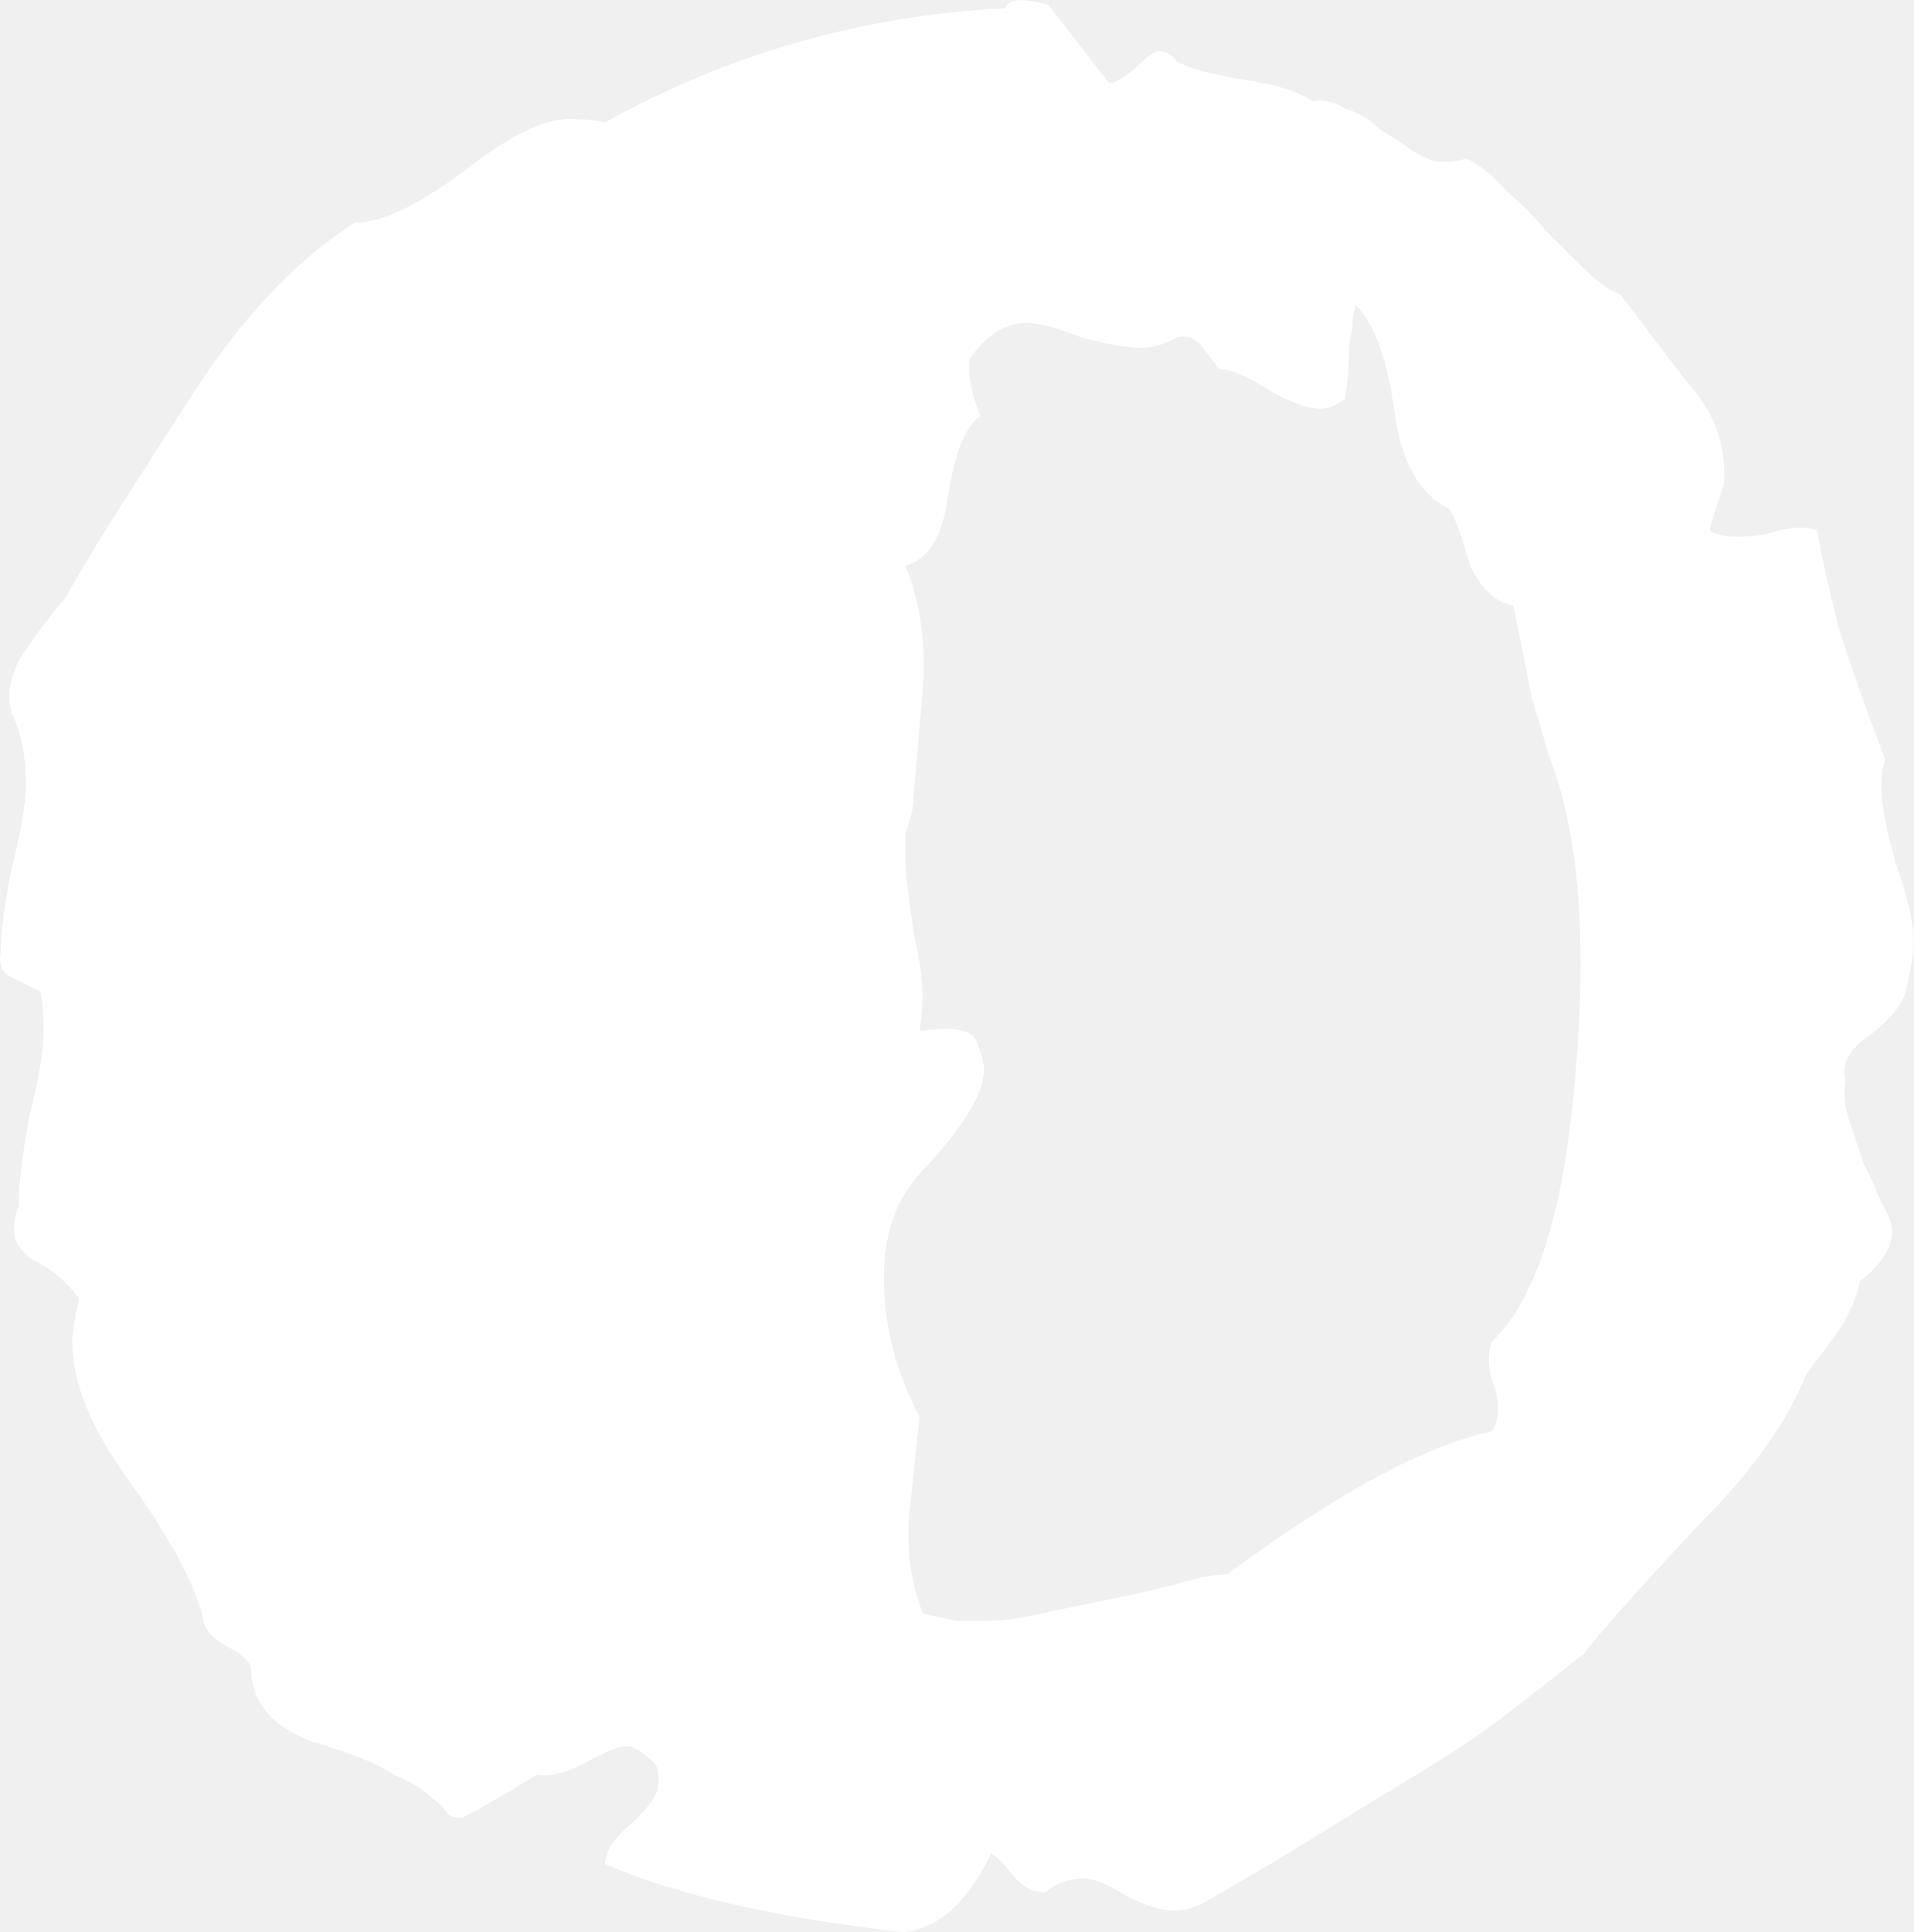
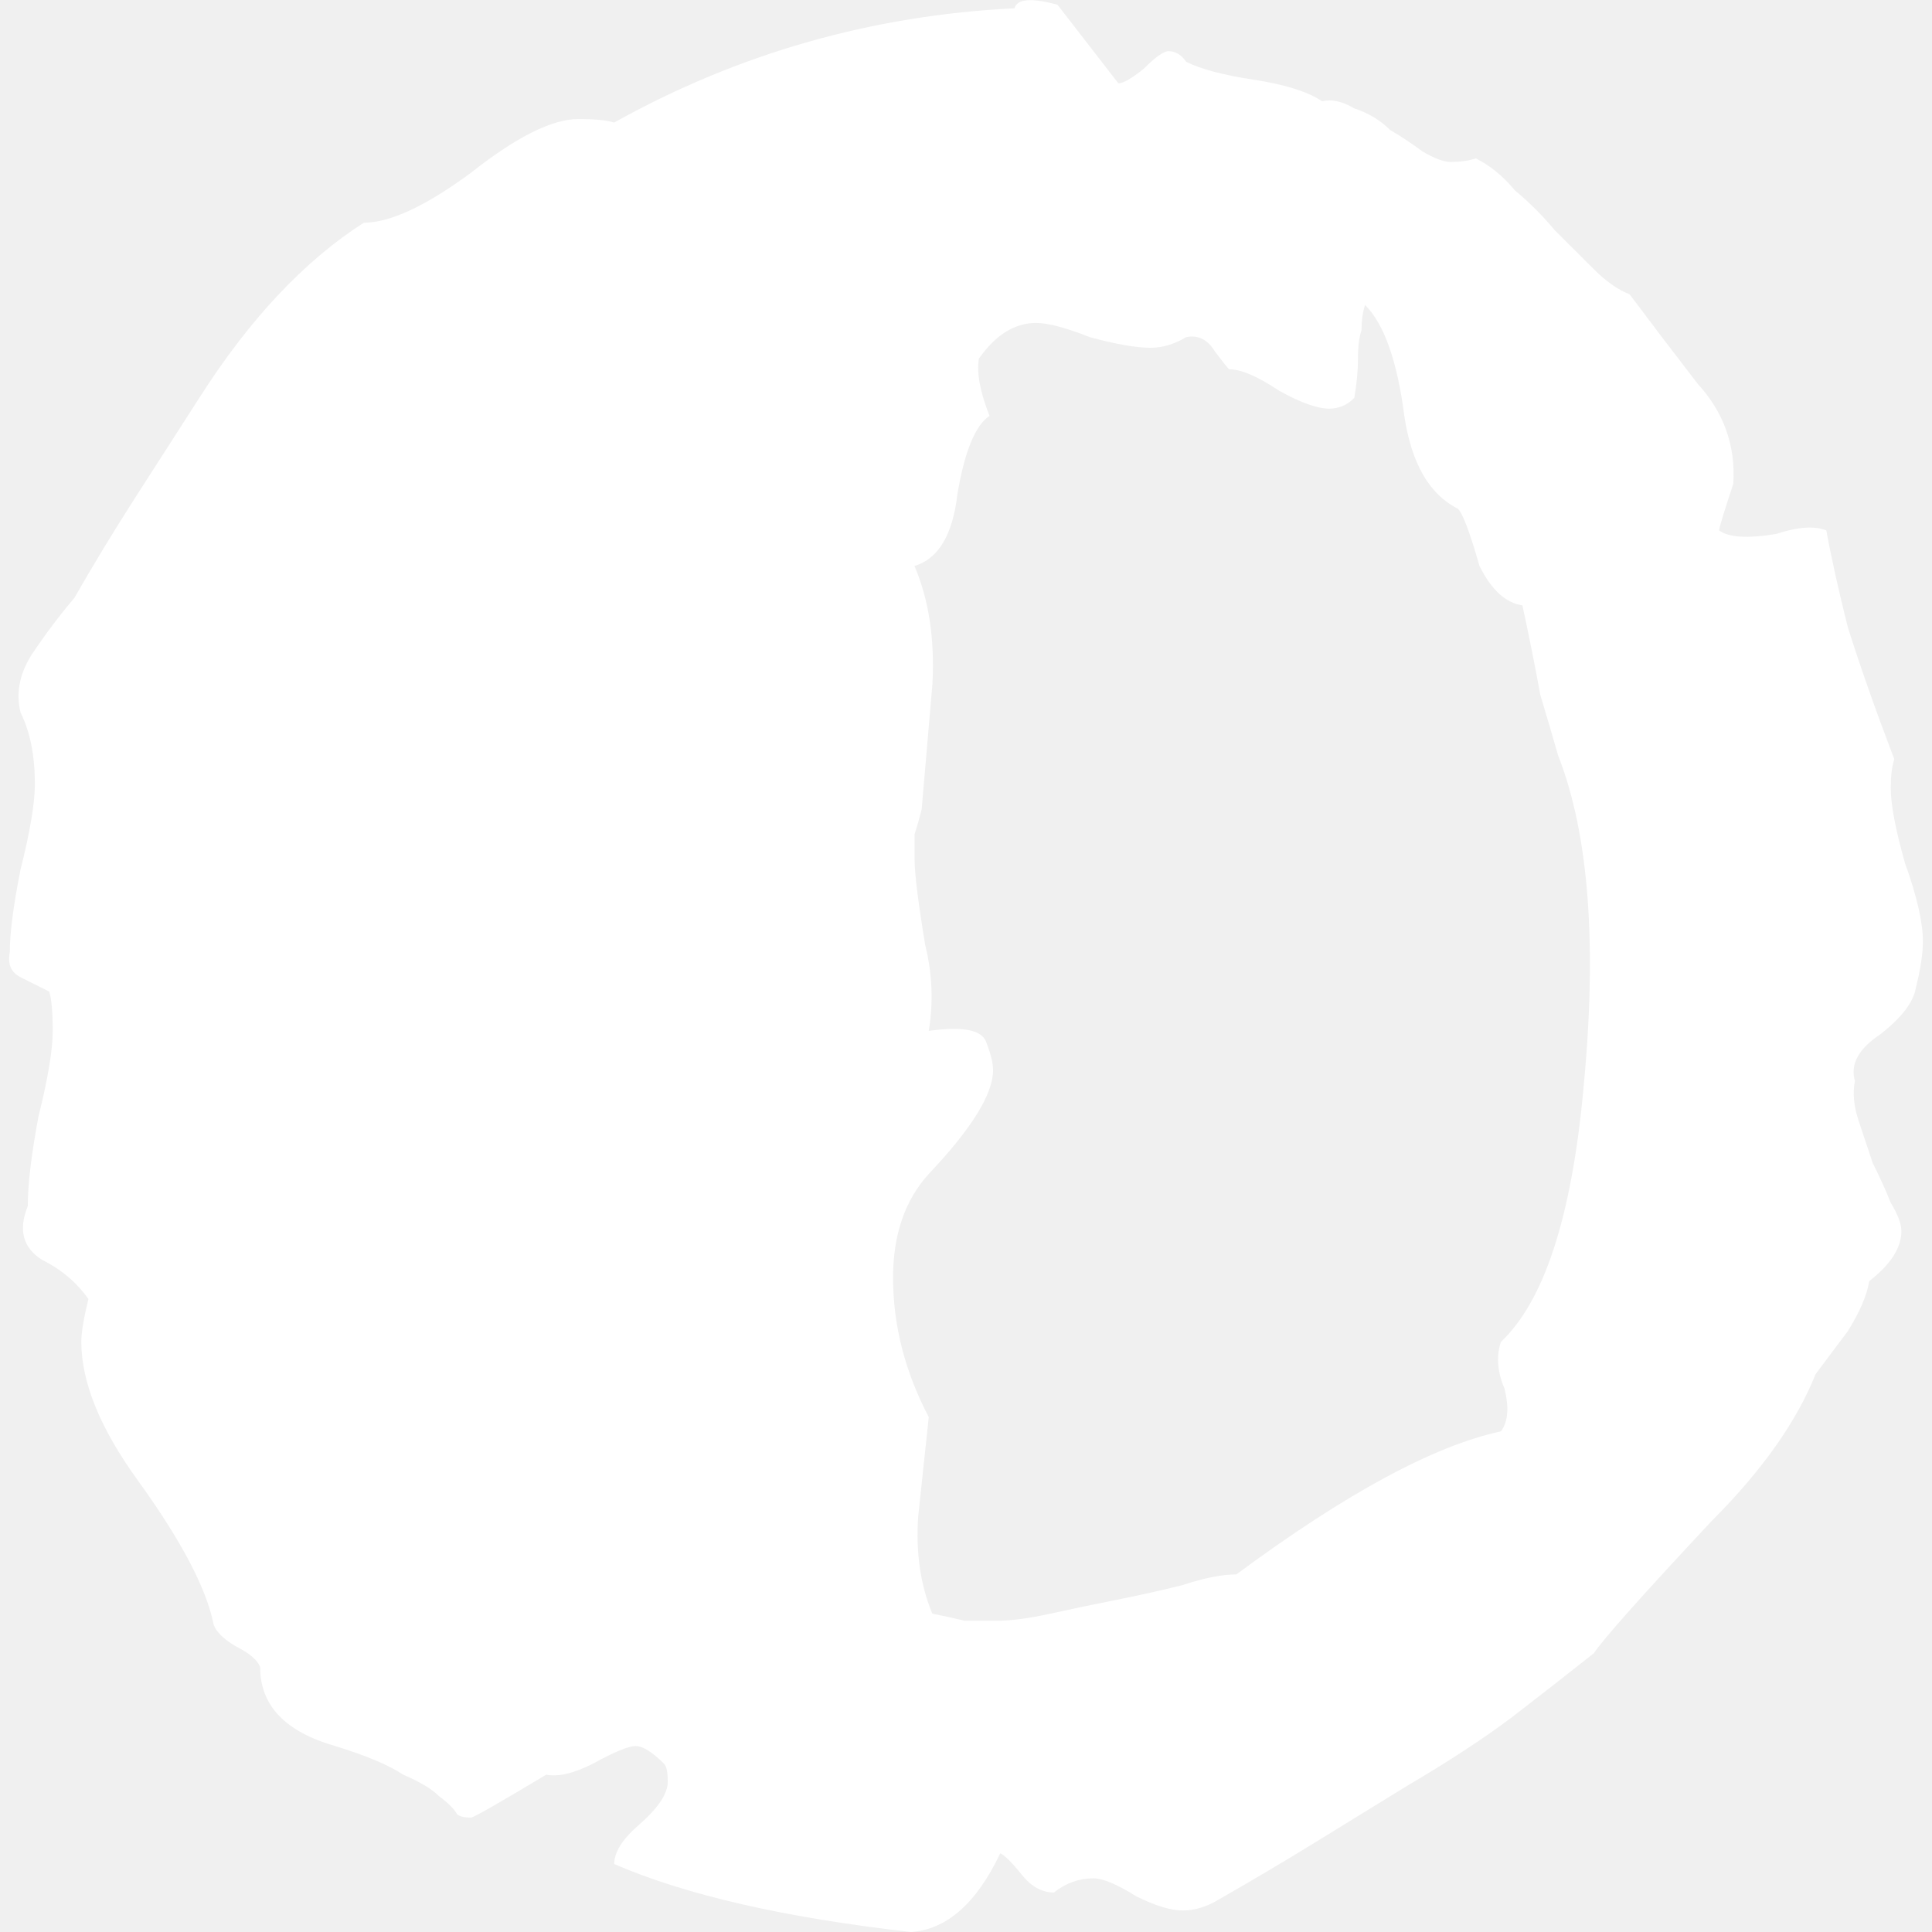
- <svg xmlns="http://www.w3.org/2000/svg" viewBox="0 0 16.19 16.344" fill="#FFFFFF">
+ <svg xmlns="http://www.w3.org/2000/svg" viewBox="0 0 16.19 16.344" width="32" height="32" fill="#FFFFFF">
  <path d="M15.615 9.144q-.03.151.03.333l.121.363q.091.181.151.333.091.15.091.242 0 .211-.272.423-.03.182-.182.424l-.272.363q-.242.605-.877 1.24-.877.938-.998 1.12-.303.241-.696.544-.363.272-.877.574l-.787.484q-.393.242-.817.484-.15.091-.302.091-.151 0-.393-.12-.242-.152-.363-.152-.182 0-.333.12-.151 0-.272-.15-.121-.152-.182-.182-.302.635-.756.666-1.603-.182-2.51-.575 0-.151.211-.333.242-.212.242-.363 0-.12-.03-.151-.151-.151-.242-.151t-.363.15q-.242.122-.393.092-.605.363-.636.363-.09 0-.12-.03-.031-.061-.152-.152-.09-.09-.302-.181-.182-.121-.575-.242-.635-.182-.635-.666-.03-.09-.212-.181-.151-.091-.182-.182-.09-.454-.635-1.21-.484-.665-.484-1.18 0-.12.06-.363-.15-.211-.393-.332-.242-.152-.12-.454 0-.272.09-.756.121-.484.121-.726t-.03-.333l-.242-.121q-.121-.06-.091-.212 0-.242.09-.696.122-.484.122-.726 0-.363-.121-.605-.06-.242.09-.484.182-.272.364-.484.242-.423.514-.847l.544-.847q.636-.998 1.392-1.482.333 0 .907-.423.575-.454.908-.454.212 0 .302.03Q6.691.16 8.506.07q.03-.12.363-.03l.515.665q.06 0 .211-.12.152-.152.212-.152.09 0 .151.09.182.092.575.152.393.06.575.182.12-.03.272.06.181.06.302.182.152.09.273.181.151.09.242.09.12 0 .211-.03.182.091.333.273.182.151.333.333l.333.332q.151.152.302.212.272.363.575.756.333.363.302.847-.12.363-.12.394.12.09.483.03.273-.09.424-.03.06.332.181.816.152.484.394 1.12-.03.09-.03.242 0 .211.12.635.152.423.152.665 0 .152-.06.394-.031.181-.303.393-.273.181-.212.393zm-2.299.09q.181-1.844-.212-2.843-.06-.211-.151-.514-.06-.333-.151-.756-.212-.03-.363-.333-.121-.423-.182-.484-.363-.181-.454-.786-.09-.696-.332-.938-.03.09-.03.212-.03.09-.03.242 0 .15-.031.332-.09.091-.212.091-.151 0-.423-.151-.272-.182-.424-.182-.03-.03-.12-.15-.091-.152-.243-.122-.151.09-.302.09-.182 0-.514-.09-.303-.12-.454-.12-.272 0-.484.302-.03.181.09.484-.181.12-.272.665-.06.514-.363.605.182.424.152.998l-.091 1.06q-.03.12-.06.21v.213q0 .181.09.726.09.363.03.726.424-.06.484.09.06.152.06.242 0 .303-.544.878-.302.332-.302.877 0 .605.302 1.18l-.09.847q-.03.453.12.816.152.03.273.06h.272q.182 0 .454-.06t.575-.12q.302-.061.544-.122.272-.09.454-.09 1.391-1.029 2.238-1.21.091-.121.03-.363-.09-.212-.03-.394.545-.514.696-2.117z" />
</svg>
